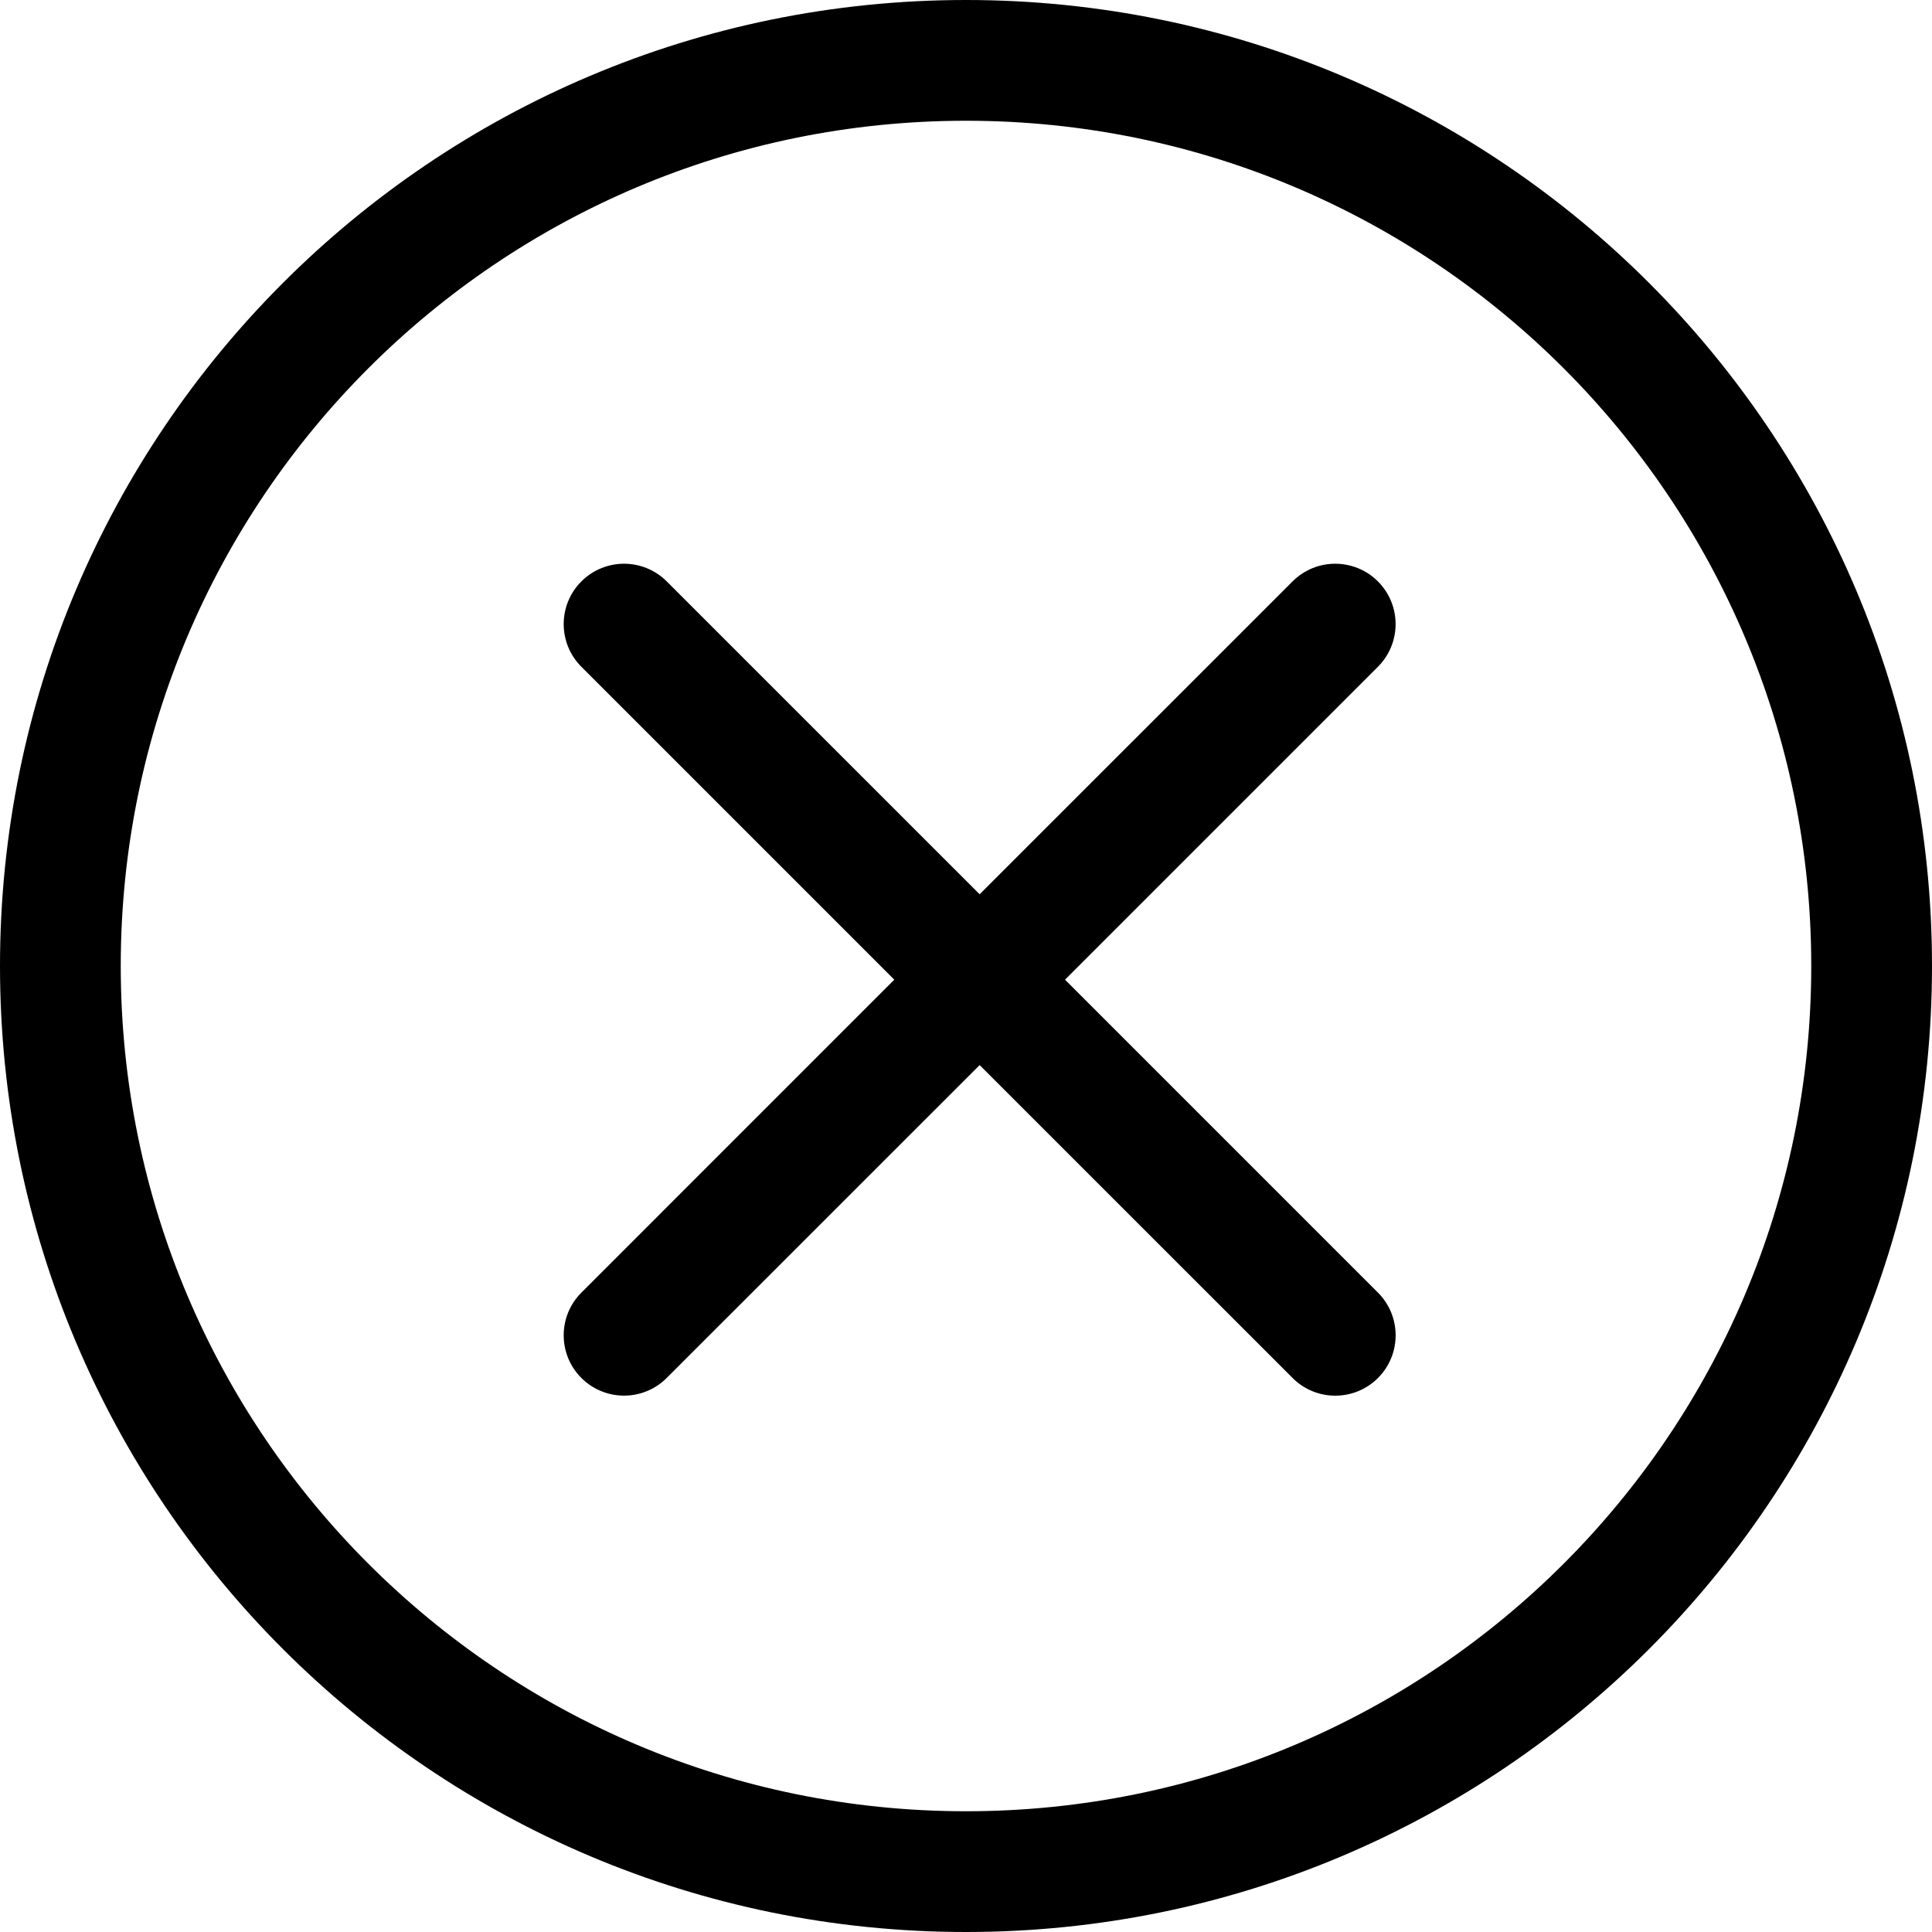
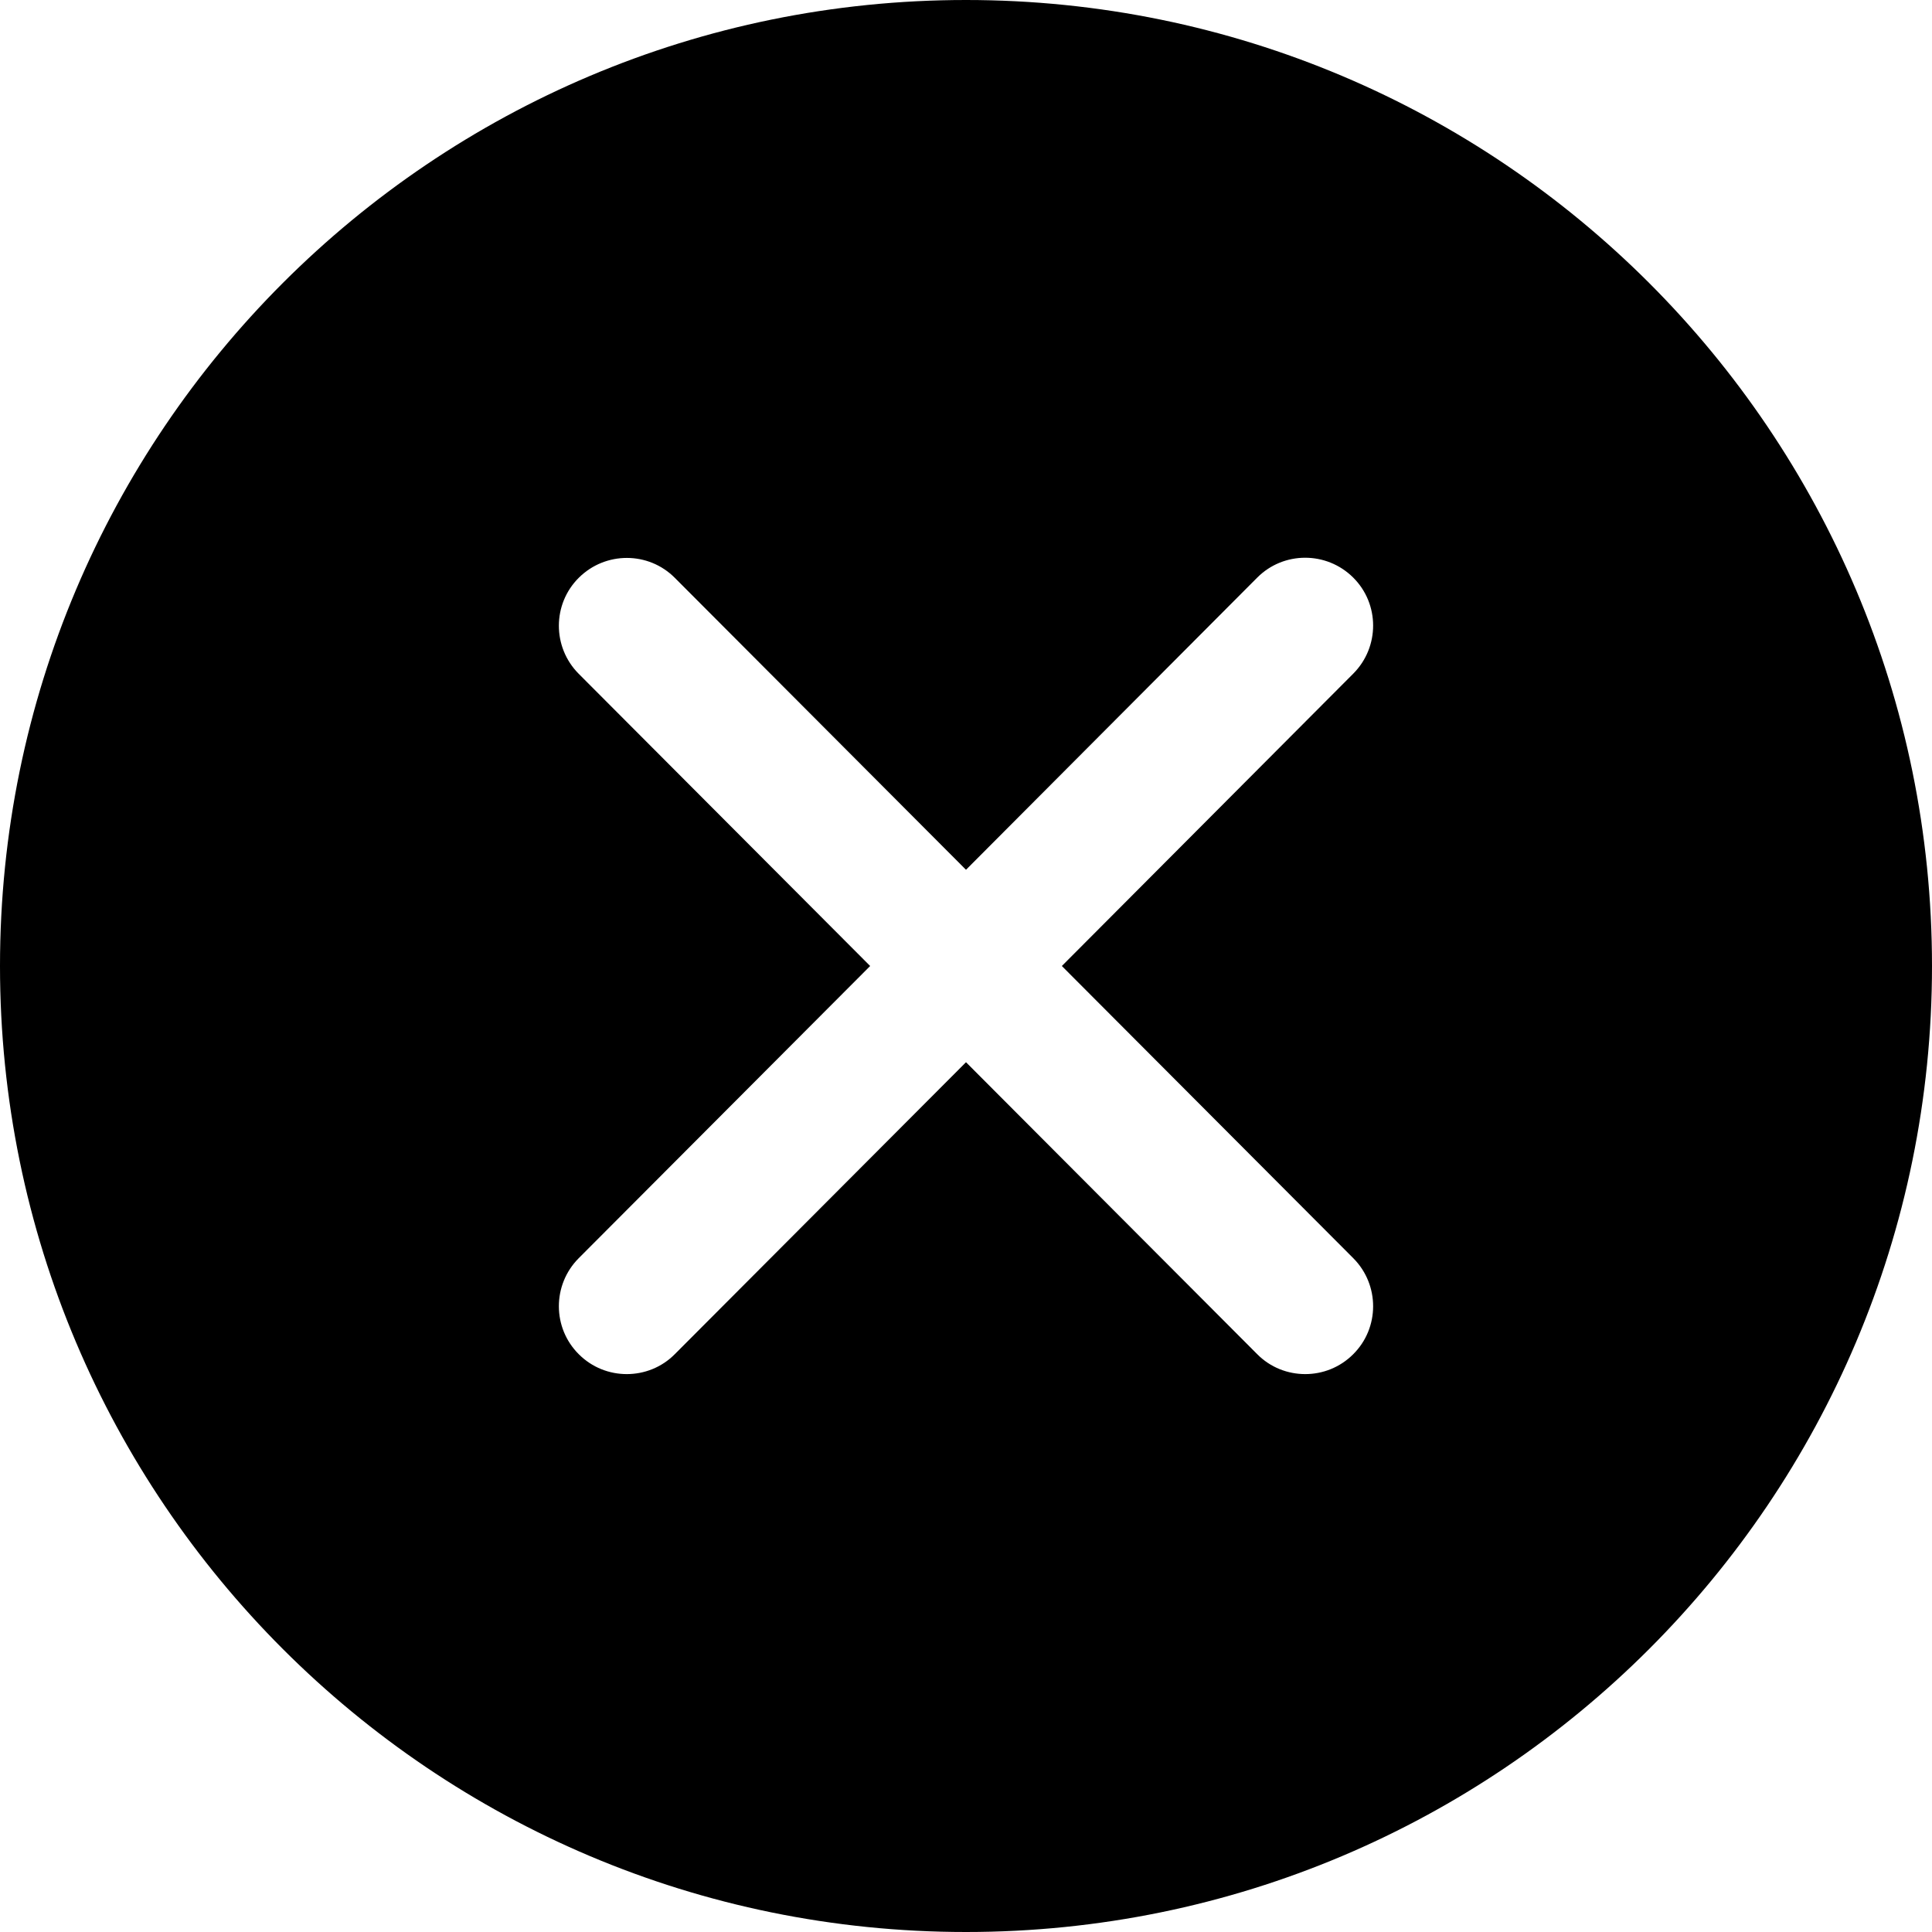
- <svg xmlns="http://www.w3.org/2000/svg" width="48" height="48" viewBox="0 0 48 48">
-   <g fill-rule="evenodd">
-     <path d="M24 48c13.255 0 24-10.745 24-24S37.255 0 24 0 0 10.745 0 24s10.745 24 24 24zm0-3c11.598 0 21-9.402 21-21S35.598 3 24 3 3 12.402 3 24s9.402 21 21 21z" />
-     <path d="M24.34 22.219l-7.775-7.774a1.499 1.499 0 1 0-2.121 2.121l7.774 7.774-7.774 7.775a1.499 1.499 0 1 0 2.12 2.12l7.775-7.773 7.775 7.774a1.499 1.499 0 1 0 2.121-2.121L26.46 24.34l7.774-7.774a1.499 1.499 0 1 0-2.121-2.121l-7.775 7.774z" />
-   </g>
+ <svg xmlns="http://www.w3.org/2000/svg" width="48" height="48" viewBox="0 0 1024 1024">
+   <path d="M512 0C229.2 0 0 229.2 0 512s229.2 512 512 512 512-229.2 512-512S794.8 0 512 0zM717.3 666.9c14 14.1 14 36.9-0.1 50.9-7 7-16.2 10.5-25.4 10.5-9.2 0-18.5-3.5-25.5-10.6L512 563 357.7 717.7c-7 7.1-16.3 10.6-25.5 10.6-9.2 0-18.4-3.5-25.4-10.5-14.1-14-14.1-36.8-0.1-50.9L461.2 512 306.7 357.1c-14-14.1-14-36.9 0.1-50.9 14.1-14 36.9-14 50.9 0.1L512 461l154.3-154.8c14-14.1 36.8-14.1 50.9-0.1 14.1 14 14.1 36.8 0.1 50.9L562.8 512 717.3 666.9z" />
</svg>
